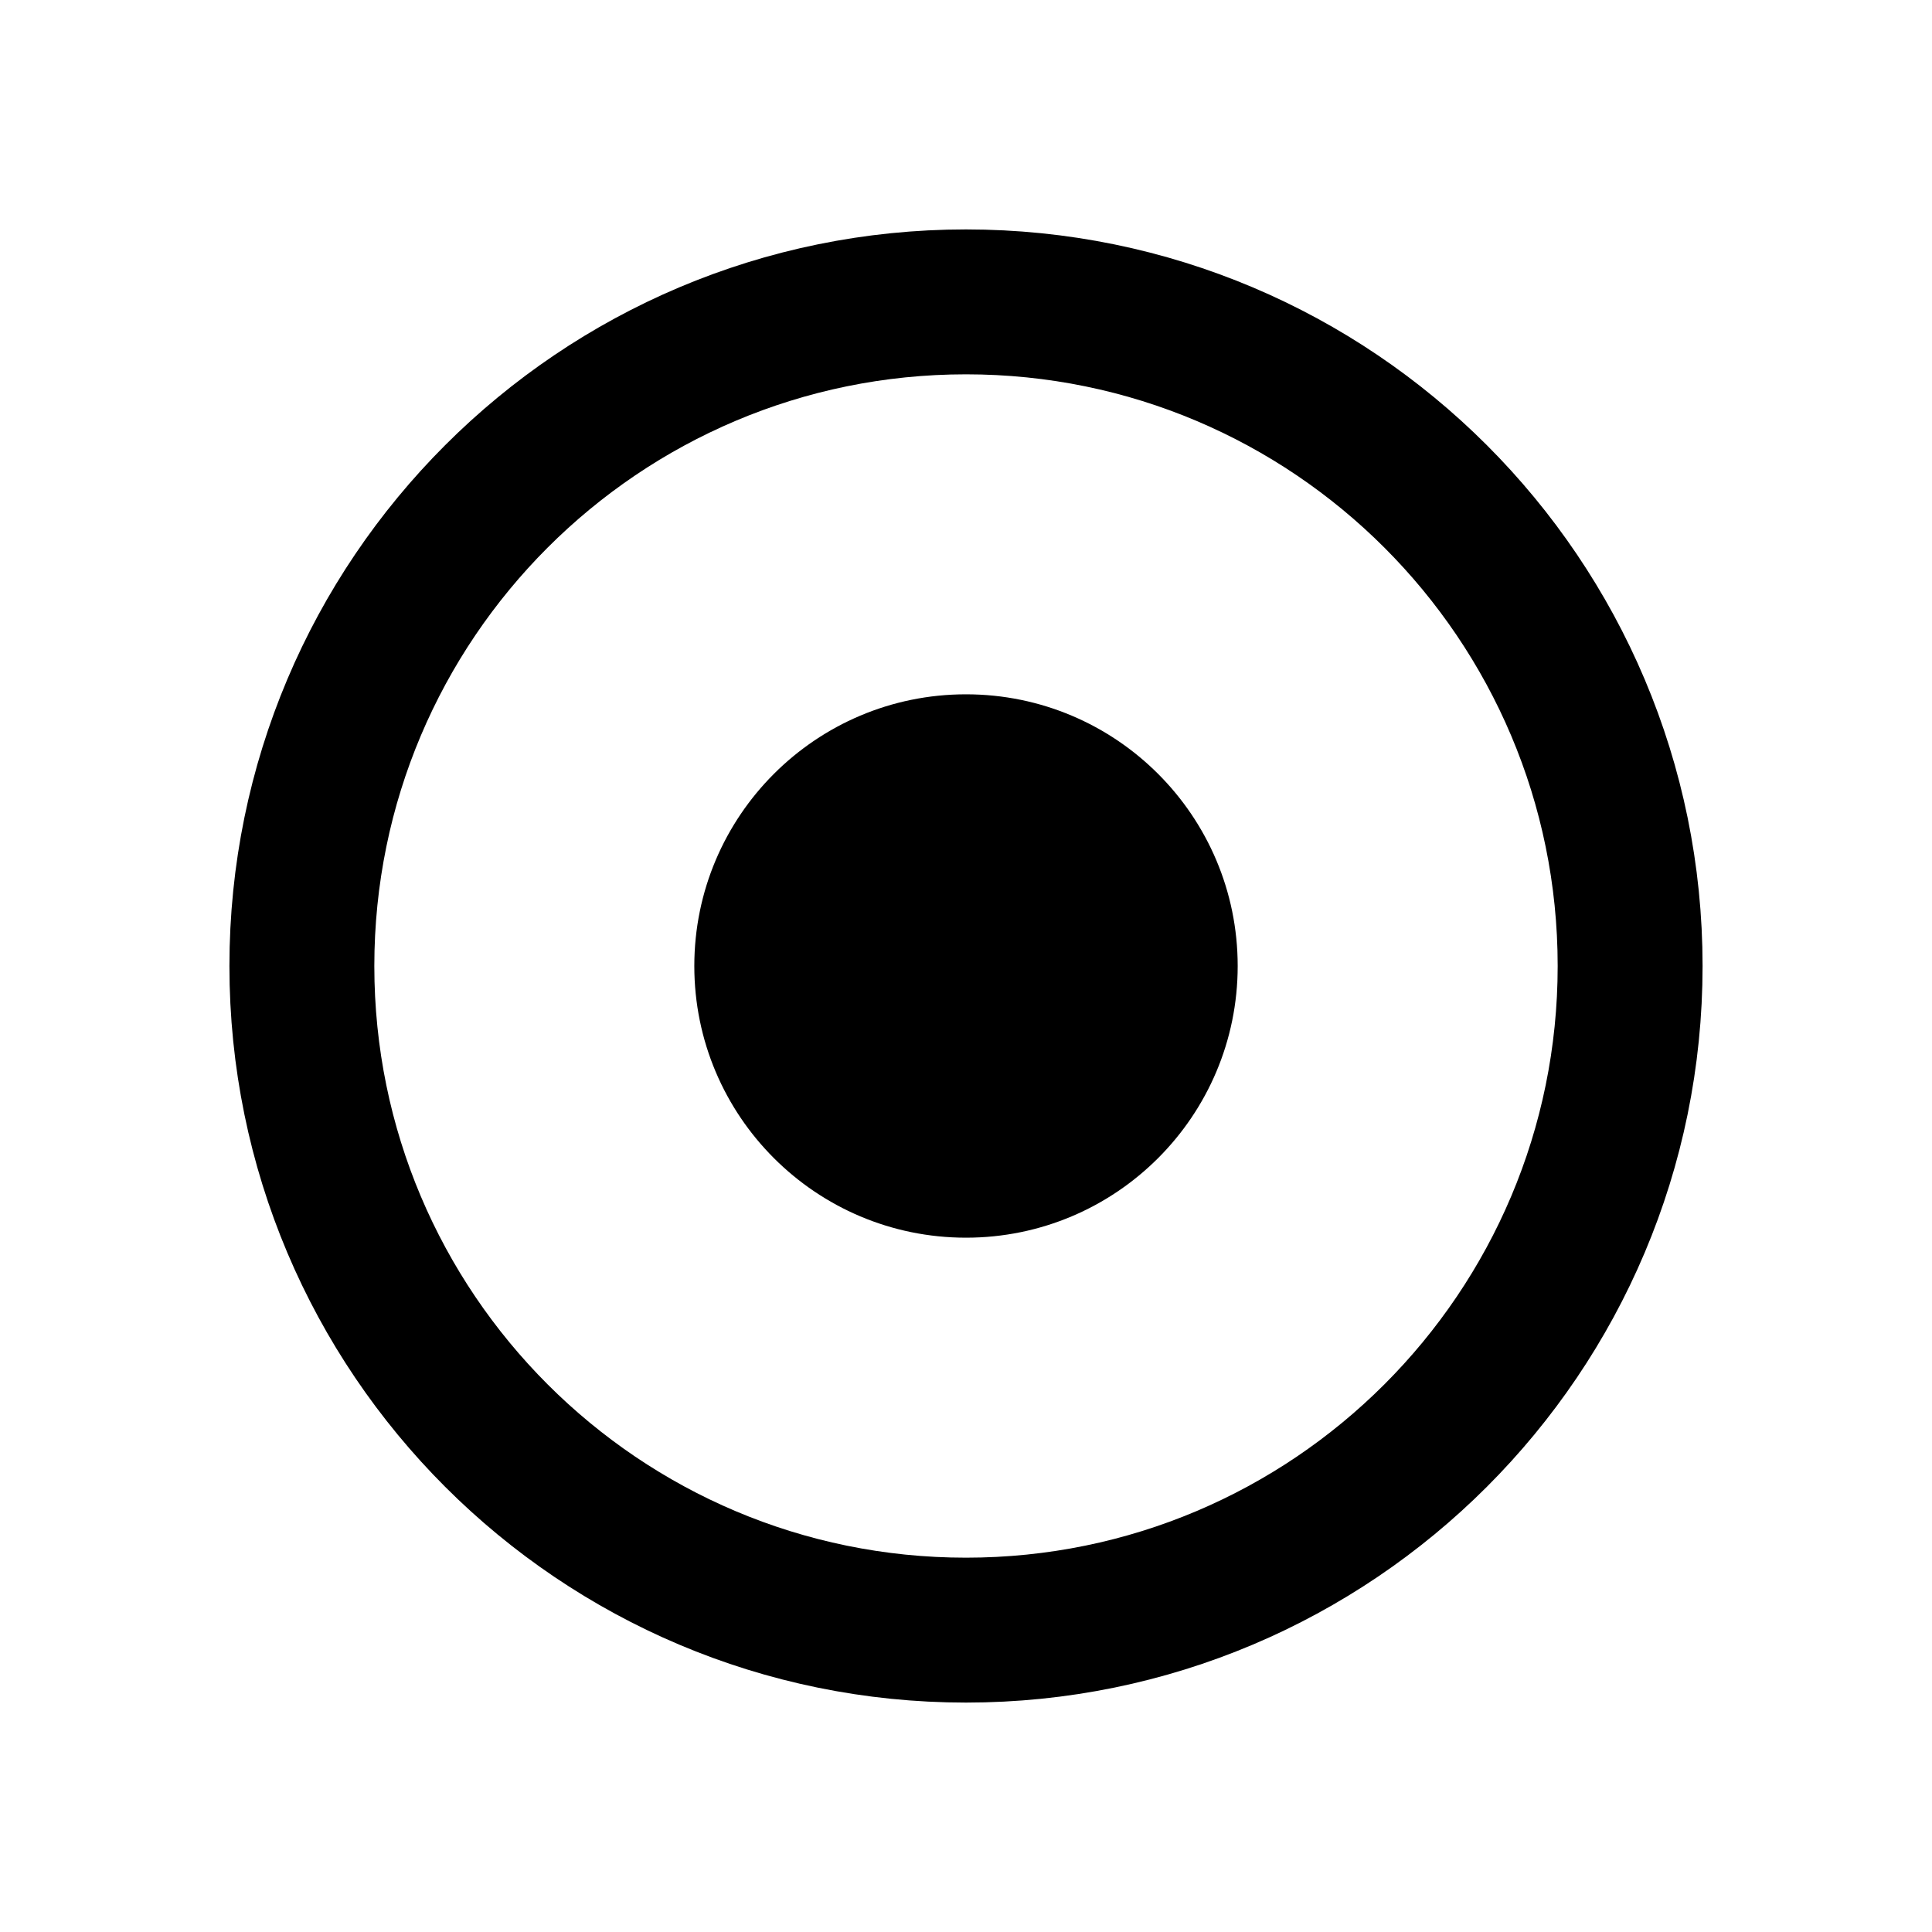
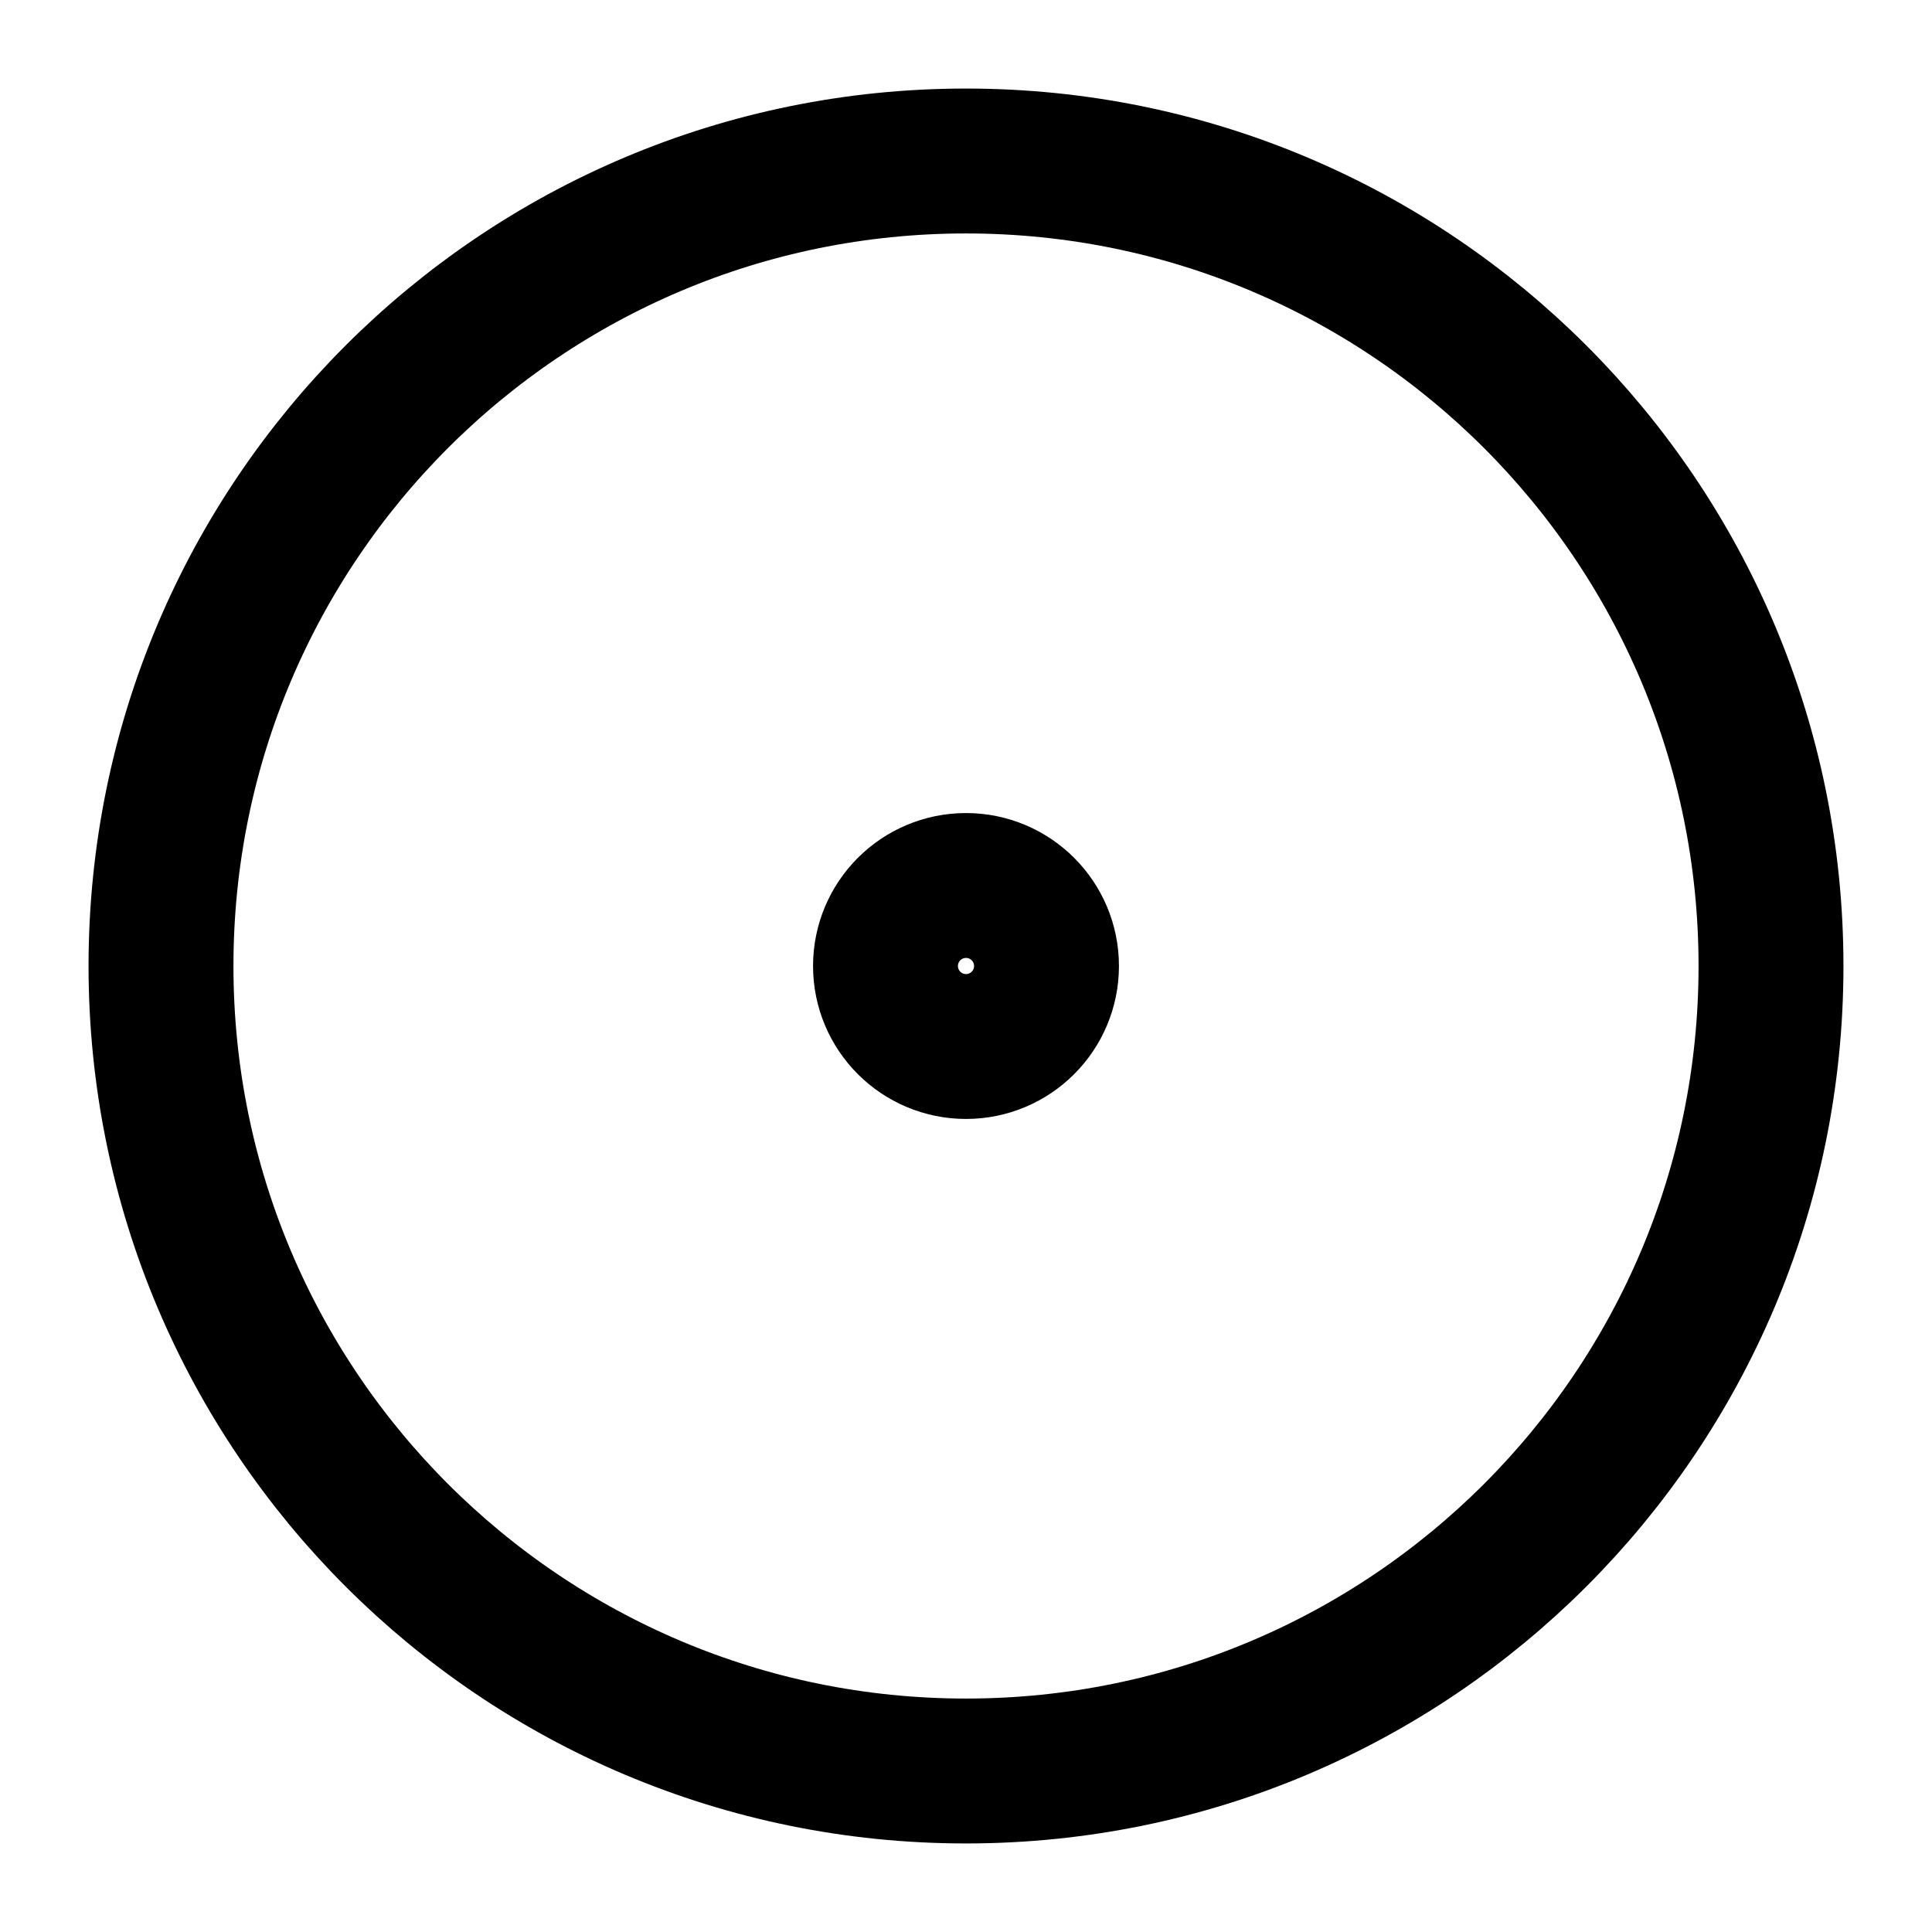
- <svg xmlns="http://www.w3.org/2000/svg" width="16" height="16" viewBox="0 0 16 16" fill="none">
-   <circle cx="8" cy="8" r="5.5" stroke="black" stroke-width="1.2" />
-   <circle cx="8" cy="8" r="2.25" fill="black" />
+ <svg xmlns="http://www.w3.org/2000/svg" width="16" height="16" viewBox="0 0 24 24" fill="none" stroke="black" stroke-width="1.8" stroke-linecap="round" stroke-linejoin="round">
+   <circle cx="12" cy="12" r="10" />
+   <circle cx="12" cy="12" r="1" />
</svg>
